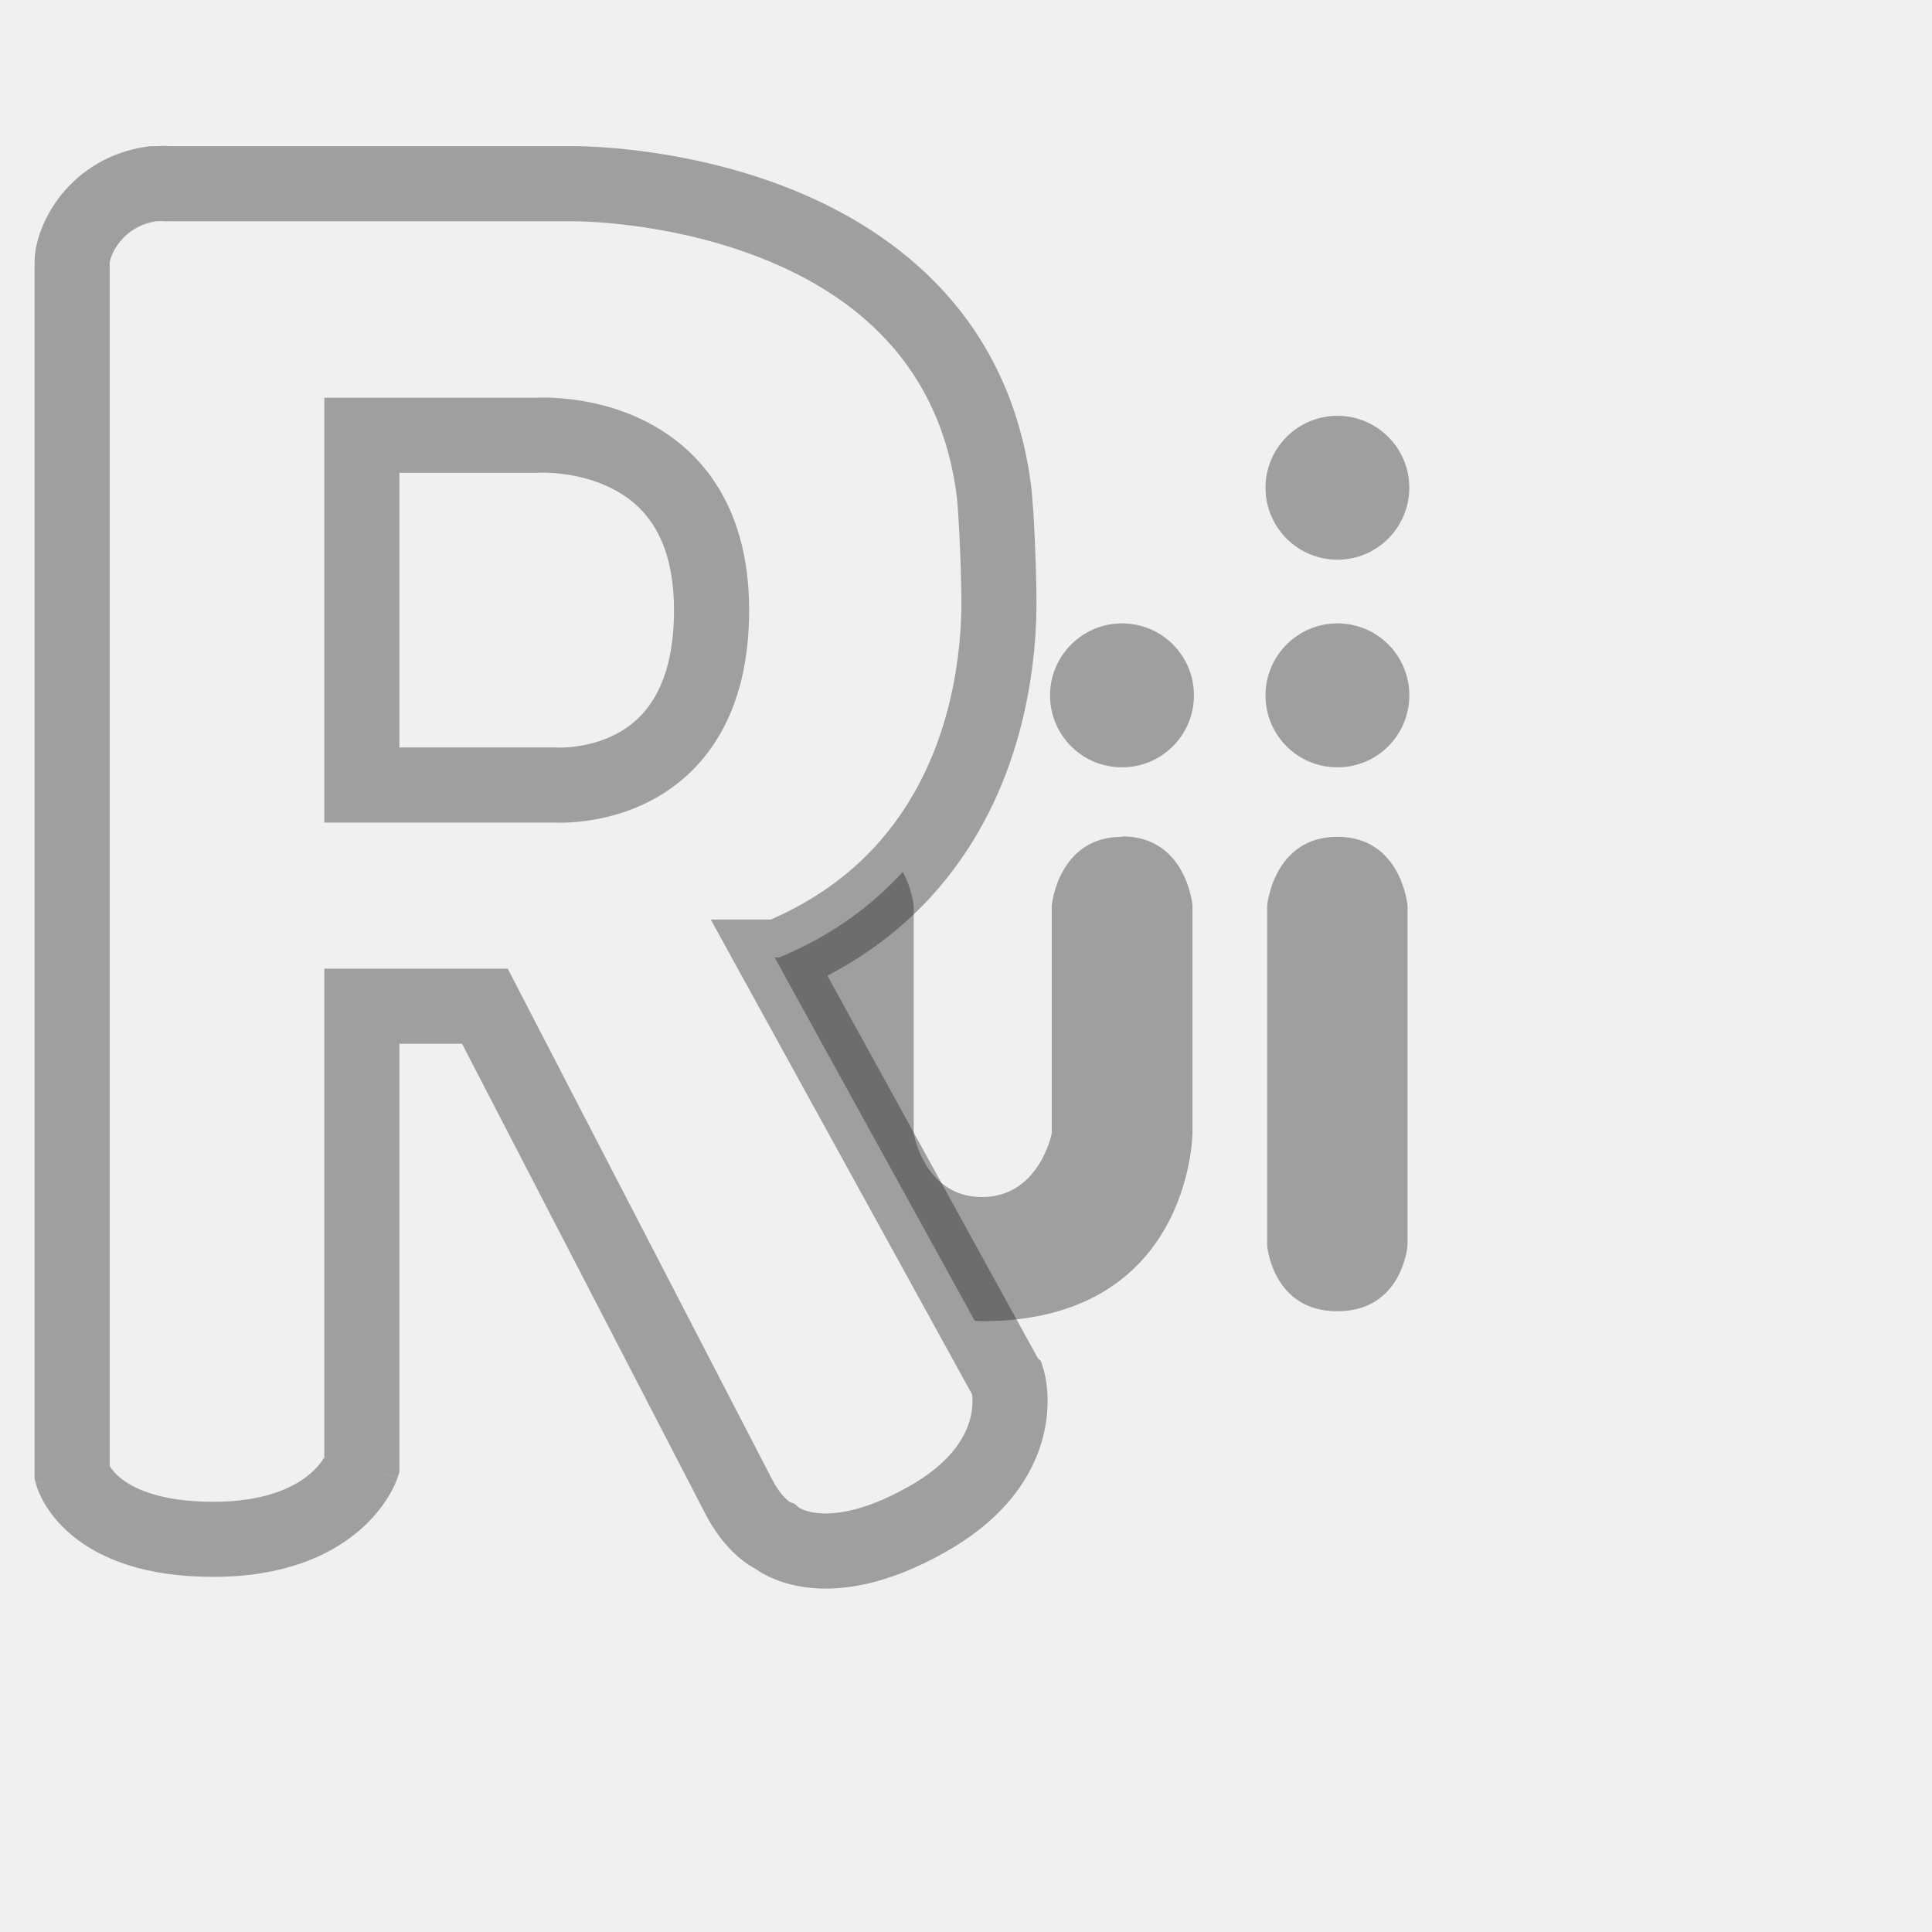
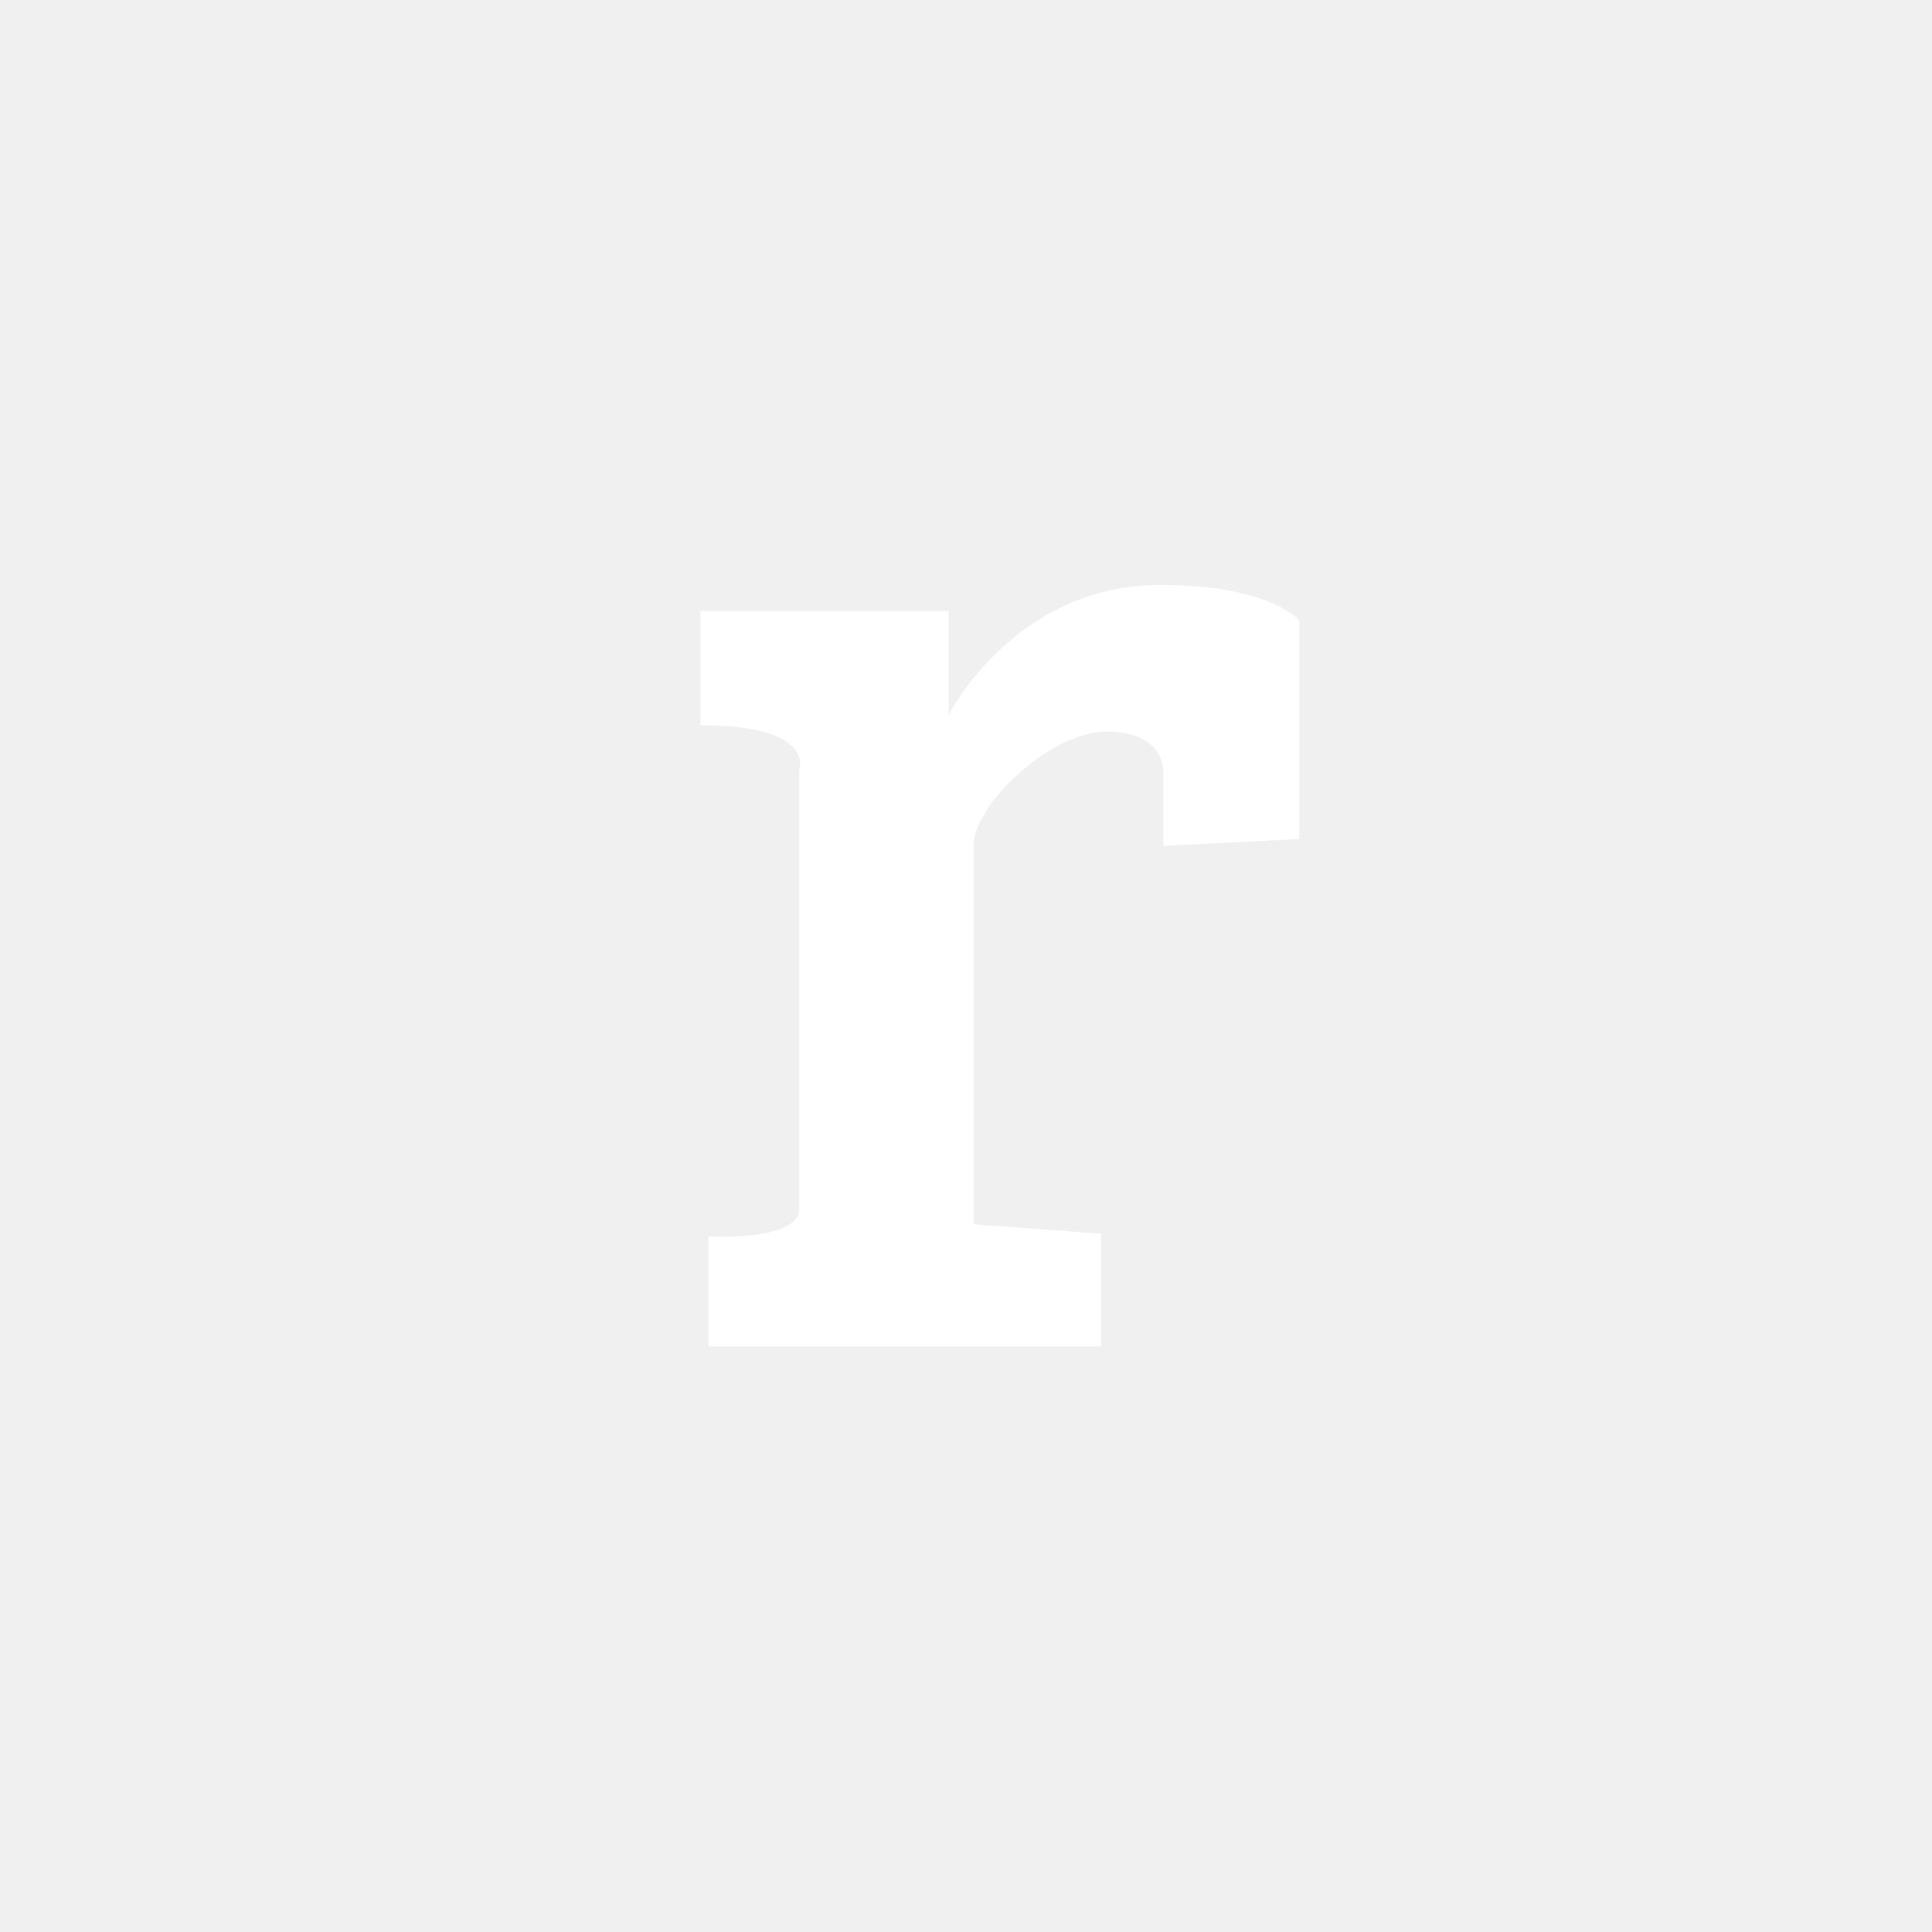
- <svg xmlns="http://www.w3.org/2000/svg" width="44" height="44" viewBox="0 0 44 44" fill="none">
-   <path d="M25.56 19.049C27.019 19.049 27.158 20.618 27.158 20.618V25.803C27.157 25.852 27.108 30.089 22.37 30.089C22.308 30.089 22.253 30.08 22.199 30.08L17.642 21.806H17.743C18.954 21.309 19.863 20.617 20.561 19.857C20.767 20.238 20.808 20.613 20.809 20.625V25.812C20.816 25.849 21.068 27.262 22.363 27.262C23.658 27.261 23.946 25.845 23.953 25.812V20.625C23.955 20.6 24.106 19.058 25.553 19.058L25.56 19.049ZM30.459 19.058C31.904 19.058 32.054 20.597 32.056 20.625V28.366C32.054 28.39 31.928 29.862 30.459 29.863C28.987 29.863 28.861 28.388 28.859 28.366V20.625C28.861 20.599 29.012 19.058 30.459 19.058ZM25.553 14.197C26.461 14.198 27.191 14.929 27.191 15.837C27.19 16.744 26.461 17.474 25.553 17.475C24.646 17.475 23.915 16.745 23.914 15.837C23.914 14.929 24.653 14.197 25.553 14.197ZM30.459 14.197C31.367 14.198 32.096 14.929 32.096 15.837C32.096 16.745 31.366 17.475 30.459 17.475C29.551 17.475 28.822 16.745 28.821 15.837C28.821 14.929 29.558 14.197 30.459 14.197ZM30.459 9.47C31.363 9.47 32.096 10.203 32.096 11.107C32.096 12.011 31.363 12.747 30.459 12.747C29.554 12.747 28.821 12.011 28.821 11.107C28.822 10.203 29.555 9.47 30.459 9.47Z" fill="#1C1B1F" fill-opacity="0.38" />
-   <path d="M8.241 33.388L9.051 33.661L9.049 33.67C9.047 33.675 9.045 33.679 9.043 33.684C9.04 33.694 9.035 33.706 9.03 33.719C9.02 33.745 9.007 33.777 8.99 33.814C8.956 33.889 8.906 33.987 8.837 34.098C8.7 34.321 8.484 34.601 8.161 34.875C7.498 35.435 6.451 35.912 4.856 35.912C3.288 35.912 2.278 35.495 1.645 34.971C1.333 34.713 1.132 34.445 1.006 34.226C0.943 34.117 0.9 34.021 0.87 33.945C0.855 33.907 0.843 33.874 0.834 33.847C0.83 33.833 0.826 33.82 0.822 33.81C0.821 33.804 0.82 33.799 0.819 33.795C0.818 33.792 0.817 33.79 0.817 33.788C0.817 33.787 0.816 33.785 0.816 33.785C0.82 33.783 0.874 33.767 1.643 33.566L0.815 33.782L0.787 33.676V5.985C0.787 5.493 1.016 4.902 1.411 4.418C1.829 3.906 2.477 3.458 3.367 3.336L3.424 3.329H3.483C3.562 3.329 3.601 3.328 3.617 3.328C3.622 3.327 3.627 3.325 3.632 3.325C3.713 3.318 3.779 3.324 3.789 3.325C3.803 3.326 3.82 3.328 3.824 3.329H13.114C13.134 3.329 13.163 3.329 13.199 3.33C13.271 3.331 13.374 3.334 13.503 3.341C13.76 3.354 14.124 3.38 14.562 3.435C15.434 3.545 16.617 3.771 17.839 4.238C20.214 5.145 22.83 7.013 23.437 10.745L23.49 11.113L23.491 11.121L23.535 11.675C23.577 12.359 23.611 13.35 23.605 13.874V13.878C23.581 15.349 23.253 18.038 21.377 20.225L21.191 20.436C20.571 21.111 19.795 21.723 18.843 22.22L23.635 30.929L23.71 31.004L23.772 31.213L22.952 31.455C23.753 31.219 23.772 31.213 23.772 31.213V31.215L23.775 31.223C23.776 31.227 23.778 31.232 23.779 31.237C23.782 31.247 23.785 31.259 23.788 31.273C23.795 31.3 23.803 31.334 23.811 31.375C23.826 31.458 23.842 31.569 23.851 31.702C23.869 31.969 23.858 32.333 23.748 32.749C23.521 33.609 22.901 34.578 21.523 35.351L21.524 35.352C20.206 36.095 19.159 36.251 18.377 36.153C17.992 36.104 17.691 35.997 17.474 35.889C17.366 35.835 17.279 35.782 17.214 35.737C17.206 35.732 17.199 35.725 17.192 35.72C17.175 35.711 17.156 35.703 17.137 35.691C17.041 35.636 16.925 35.555 16.798 35.444C16.545 35.221 16.261 34.883 16.013 34.378L10.523 23.771H9.096V33.528L9.052 33.659L8.241 33.388ZM15.35 13.895C15.35 12.97 15.135 12.357 14.867 11.945C14.597 11.531 14.236 11.262 13.854 11.084C13.465 10.903 13.064 10.821 12.752 10.787C12.598 10.77 12.472 10.765 12.387 10.764C12.346 10.764 12.315 10.765 12.296 10.765C12.289 10.766 12.284 10.765 12.281 10.765L12.282 10.766L12.253 10.768H9.096V17.023H12.659L12.692 17.024H12.698C12.713 17.025 12.738 17.026 12.773 17.026C12.844 17.025 12.951 17.021 13.082 17.005C13.349 16.972 13.691 16.894 14.023 16.722C14.347 16.554 14.666 16.294 14.909 15.879C15.153 15.462 15.35 14.837 15.35 13.895ZM3.84 5.021C3.813 5.026 3.786 5.027 3.761 5.029C3.767 5.028 3.774 5.029 3.78 5.029L3.84 5.021ZM17.061 13.895C17.061 15.08 16.811 16.016 16.384 16.744C15.956 17.475 15.38 17.945 14.81 18.241C14.248 18.533 13.694 18.653 13.29 18.702C13.086 18.727 12.913 18.735 12.788 18.736C12.726 18.736 12.674 18.735 12.636 18.734C12.627 18.733 12.619 18.733 12.612 18.733H7.386V9.058H12.192C12.204 9.057 12.22 9.057 12.24 9.056C12.28 9.055 12.335 9.054 12.401 9.054C12.535 9.055 12.719 9.063 12.939 9.087C13.373 9.134 13.969 9.25 14.575 9.533C15.188 9.819 15.823 10.28 16.3 11.011C16.778 11.745 17.061 12.694 17.061 13.895ZM2.498 33.386C2.536 33.448 2.607 33.547 2.735 33.653C3.001 33.873 3.599 34.202 4.856 34.202C6.087 34.202 6.733 33.844 7.056 33.57C7.225 33.427 7.326 33.29 7.382 33.2C7.383 33.197 7.384 33.195 7.386 33.193V22.061H11.563L17.532 33.592L17.537 33.603L17.541 33.612L17.655 33.821C17.766 34.002 17.866 34.106 17.927 34.159C17.959 34.187 17.982 34.203 17.994 34.21L18.1 34.25L18.193 34.333C18.2 34.338 18.214 34.346 18.235 34.357C18.294 34.386 18.41 34.433 18.59 34.455C18.94 34.499 19.62 34.461 20.684 33.861L20.686 33.861L20.866 33.755C21.727 33.224 22 32.67 22.095 32.312C22.149 32.107 22.153 31.933 22.145 31.817C22.143 31.793 22.139 31.772 22.137 31.754L16.187 20.942H17.555C18.569 20.5 19.344 19.917 19.931 19.279L20.079 19.111C21.574 17.368 21.874 15.161 21.895 13.85C21.902 13.201 21.841 11.769 21.792 11.322L21.751 11.034C21.277 8.101 19.27 6.616 17.23 5.836C16.172 5.432 15.131 5.231 14.348 5.133C13.959 5.084 13.638 5.06 13.417 5.049C13.307 5.044 13.222 5.041 13.166 5.04C13.138 5.039 13.118 5.039 13.106 5.039H3.735L3.697 5.034C3.693 5.034 3.688 5.036 3.683 5.036C3.652 5.037 3.613 5.037 3.564 5.037C3.169 5.1 2.907 5.291 2.736 5.5C2.645 5.611 2.581 5.726 2.542 5.826C2.504 5.921 2.499 5.978 2.498 5.985V33.386Z" fill="#1C1B1F" fill-opacity="0.38" />
+ <svg xmlns="http://www.w3.org/2000/svg" width="38" height="38" viewBox="0 0 38 38" fill="none">
+   <path d="M13.787 12.017H18.658V14.065C18.658 14.065 19.944 11.504 22.828 11.504C24.992 11.504 25.556 12.205 25.556 12.205V16.501L22.881 16.637V15.173C22.881 15.173 22.912 14.389 21.773 14.389C20.633 14.389 19.149 15.853 19.149 16.626V24.079L21.658 24.267V26.483H13.933V24.319C13.933 24.319 15.721 24.424 15.721 23.776V15.131C15.721 15.131 16.045 14.264 13.777 14.264V11.996L13.787 12.017Z" fill="white" />
+   <g style="mix-blend-mode:color">
+     <path d="M18.657 0.268C28.974 0.362 37.316 8.745 37.316 19.082C37.316 29.42 28.974 37.803 18.657 37.897V30.59C24.918 30.538 29.977 25.448 29.977 19.166C29.977 12.884 24.918 7.794 18.657 7.742V0.268Z" fill="#1C1B1F" fill-opacity="0.38" />
+     <path d="M18.657 30.59C12.397 30.538 7.337 25.448 7.337 19.166C7.337 12.884 12.397 7.794 18.657 7.742V30.59Z" fill="#1C1B1F" fill-opacity="0.38" />
+   </g>
+   <g style="mix-blend-mode:color">
+     <path d="M18.657 7.742C12.397 7.794 7.337 12.884 7.337 19.166C7.337 25.448 12.397 30.538 18.657 30.59V37.897C8.341 37.802 0 29.42 0 19.082C0 8.745 8.341 0.362 18.657 0.268V7.742Z" fill="#1C1B1F" fill-opacity="0.38" />
+     <path d="M18.657 7.742C24.918 7.794 29.977 12.884 29.977 19.166C29.977 25.448 24.918 30.538 18.657 30.59V7.742Z" fill="#1C1B1F" fill-opacity="0.38" />
+   </g>
</svg>
